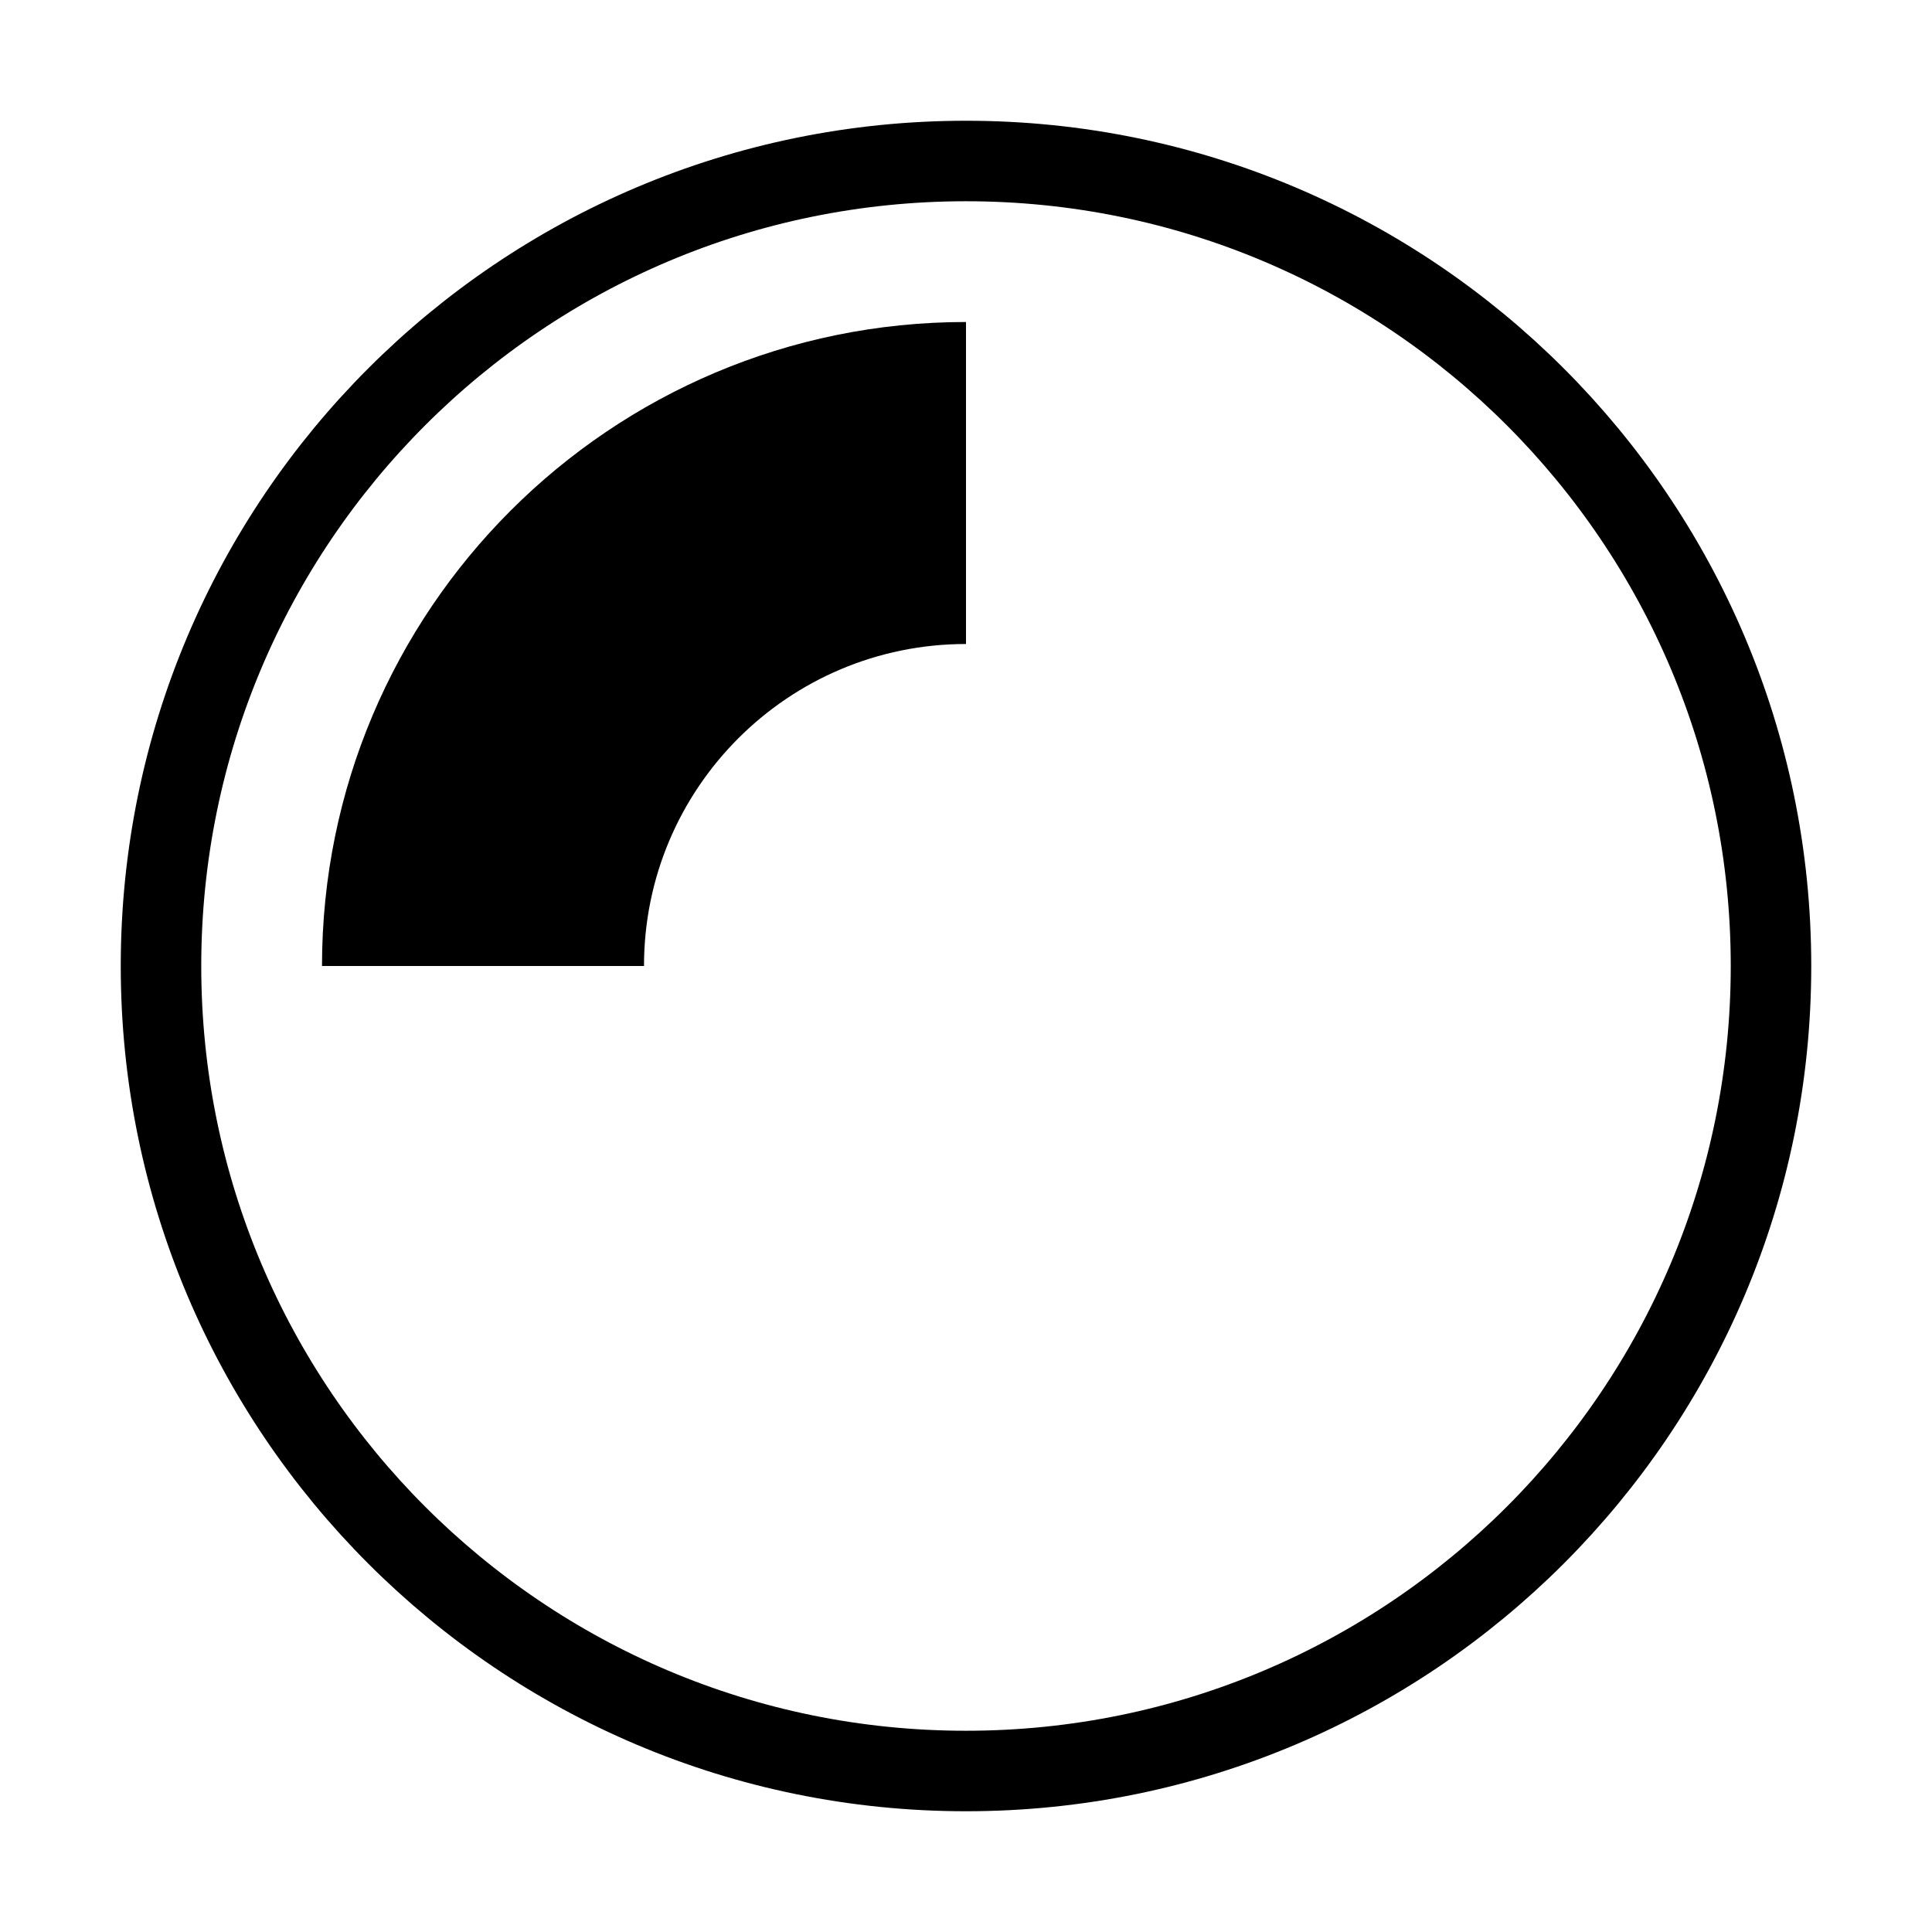
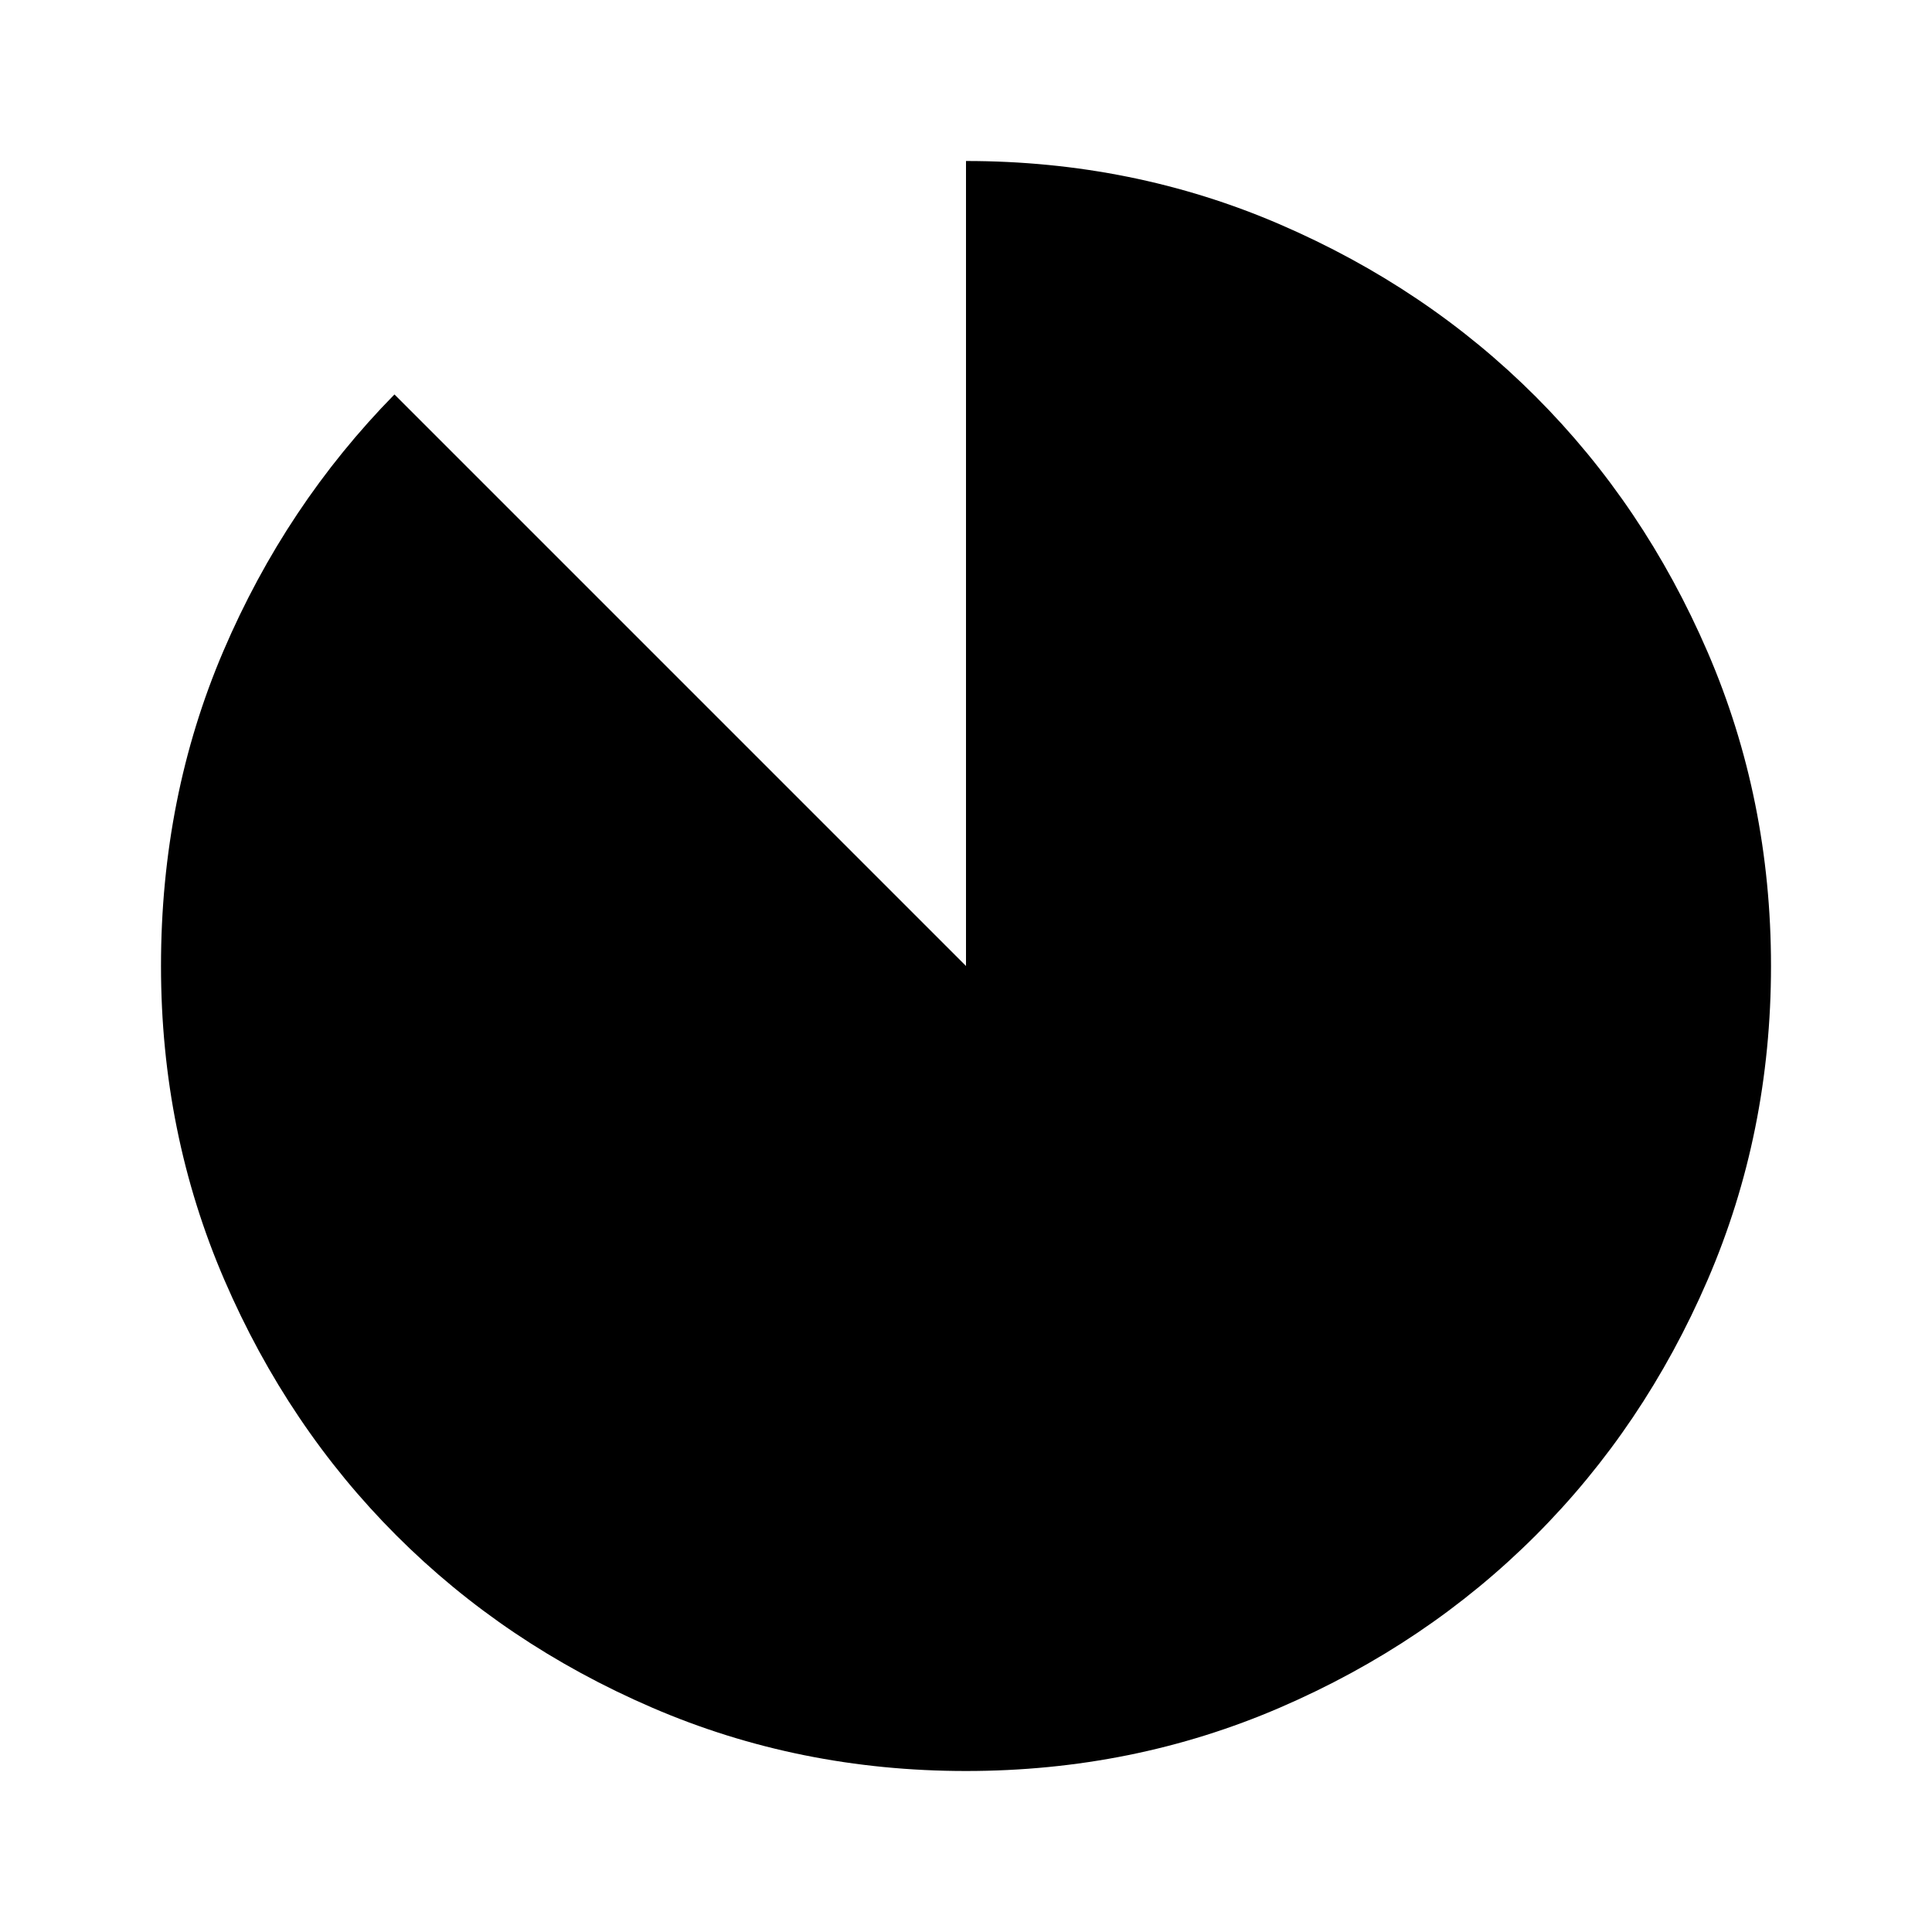
- <svg xmlns="http://www.w3.org/2000/svg" fill="none" viewBox="0 0 24 24" height="24px" width="24px">
-   <circle className="opacity-25" cx="12" cy="12" r="10" stroke="currentColor" strokeWidth="4" />
-   <path className="opacity-75" fill="currentColor" d="M4 12a8 8 0 018-8v4a4 4 0 00-4 4H4z" />
+ <svg xmlns="http://www.w3.org/2000/svg" height="24px" viewBox="0 -960 960 960" width="24px" fill="currentColor">
+   <path d="M480-80q-83 0-156-31.5T197-197q-54-54-85.5-127T80-480q0-84 31-156.5T196-764l284 284v-400q83 0 156 31.5T763-763q54 54 85.5 127T880-480q0 83-31.5 156T763-197q-54 54-127 85.5T480-80Z" />
</svg>
